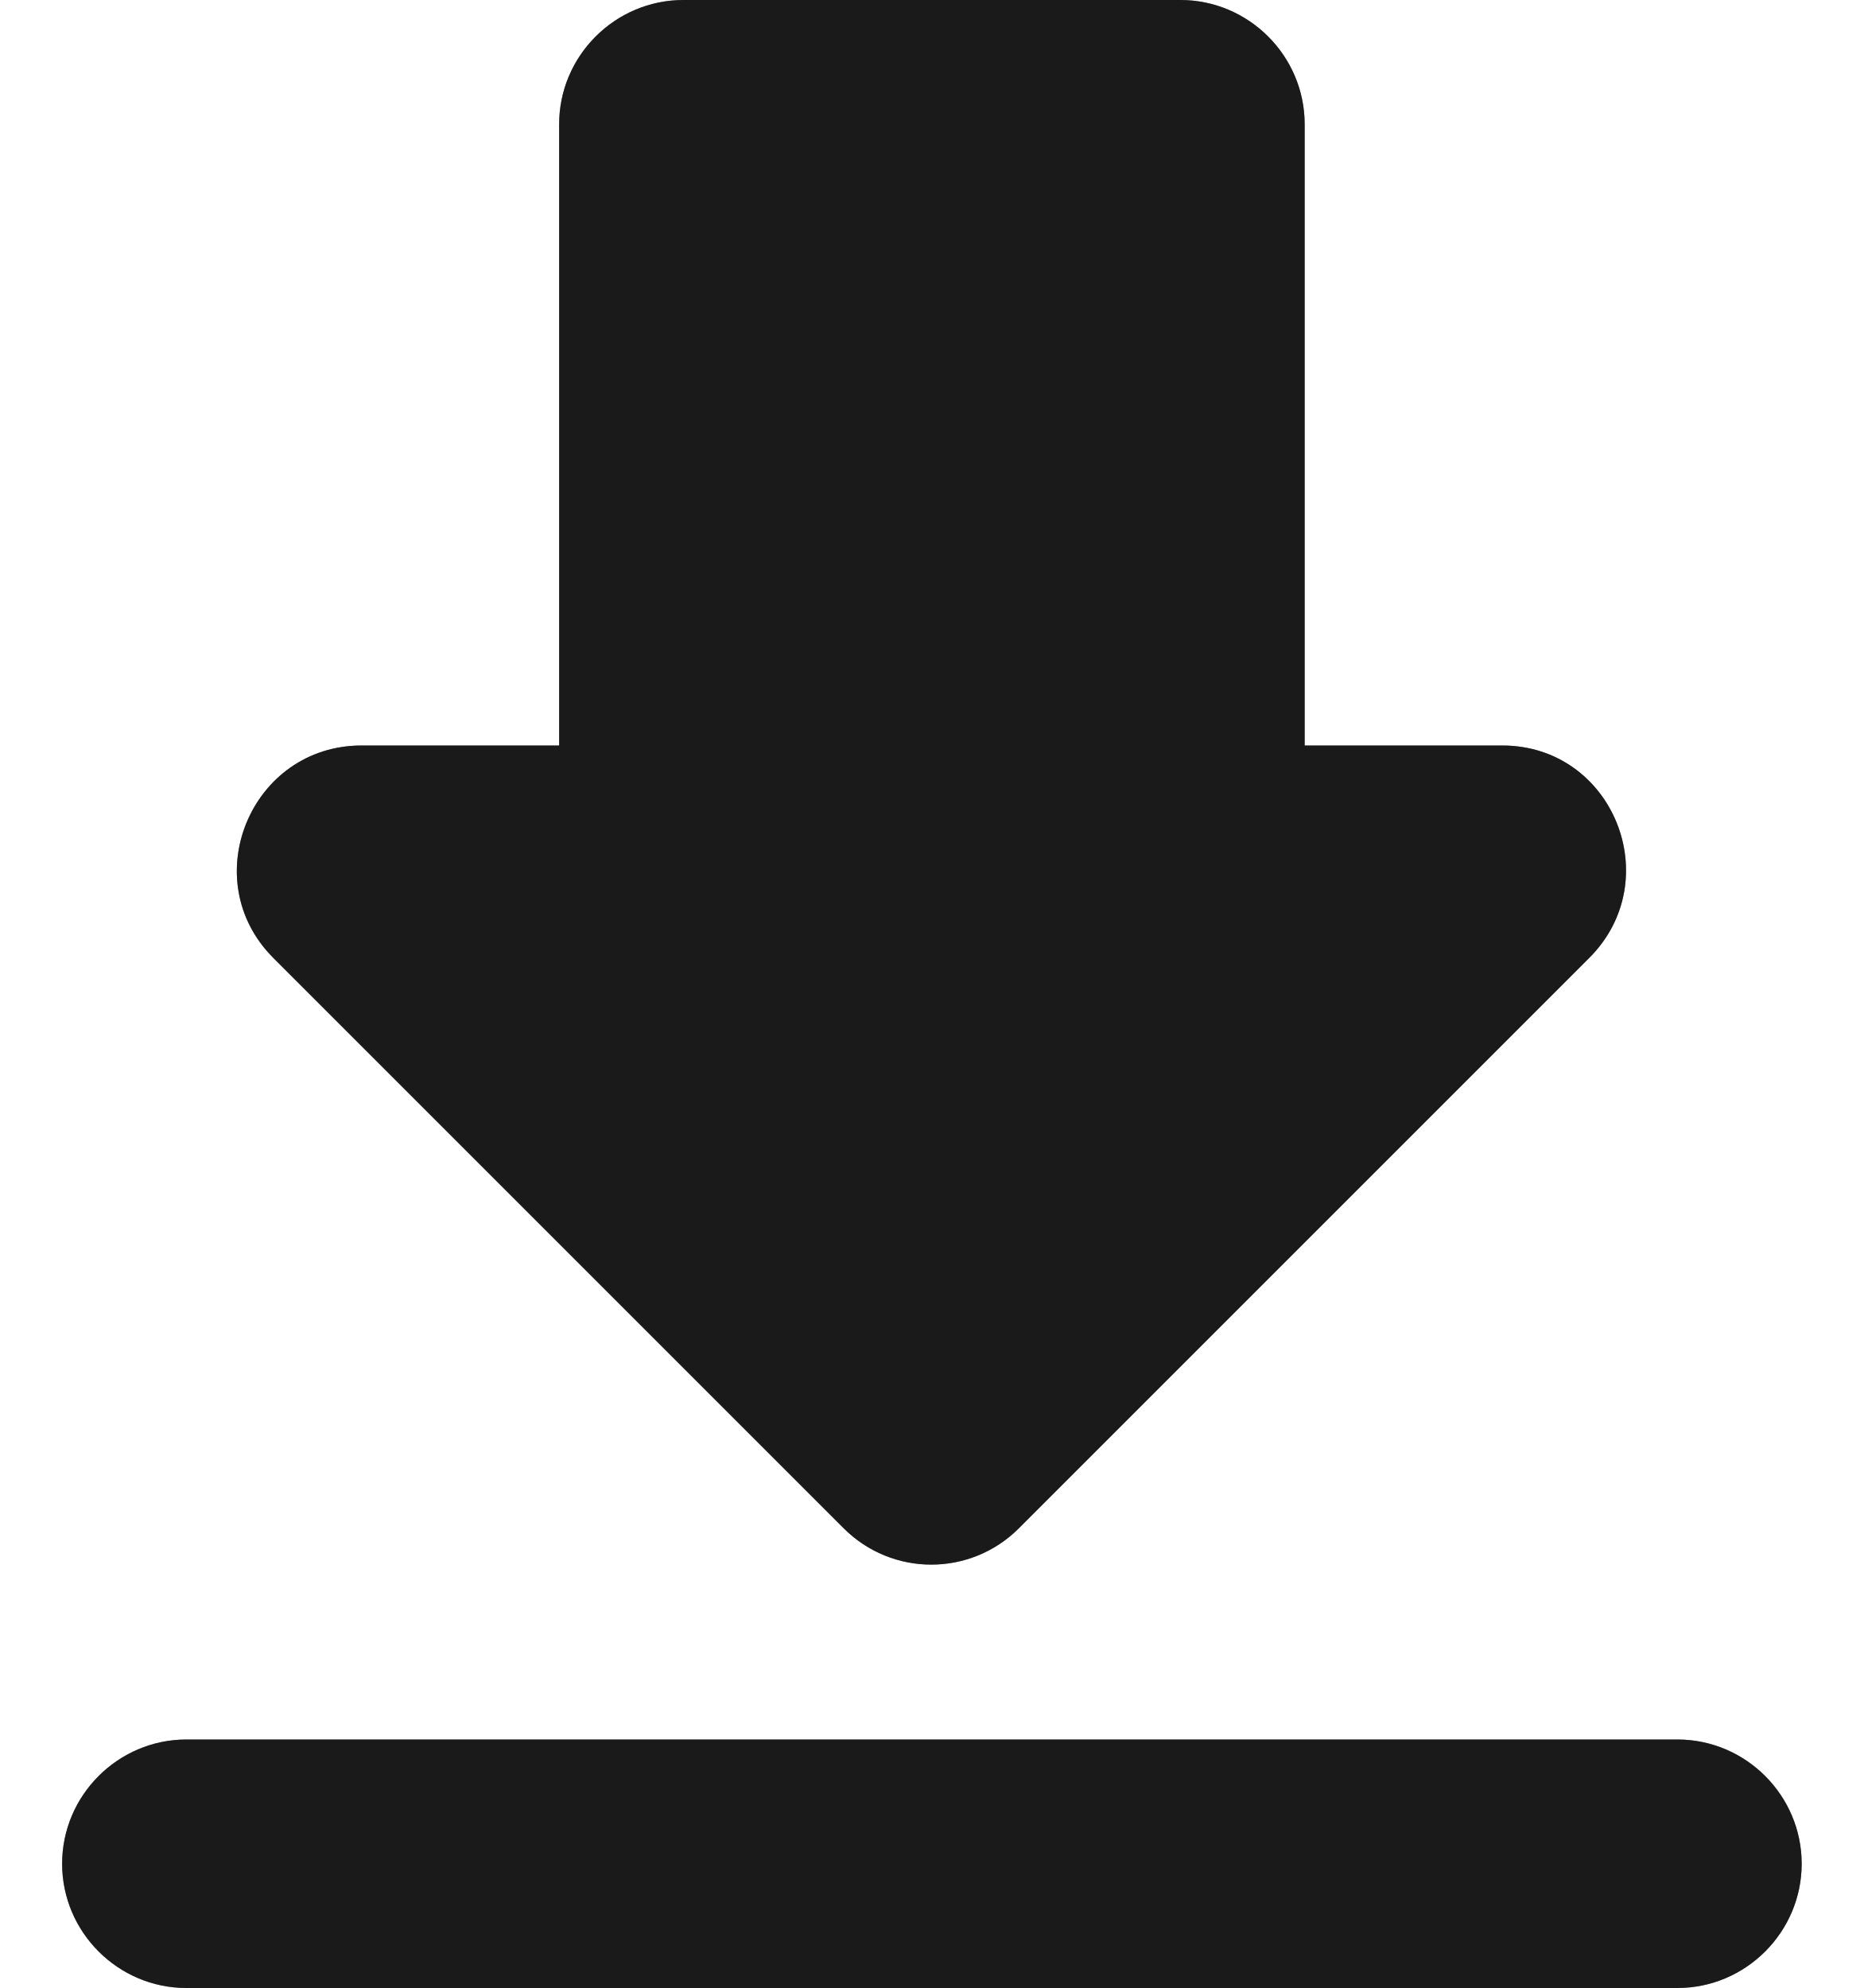
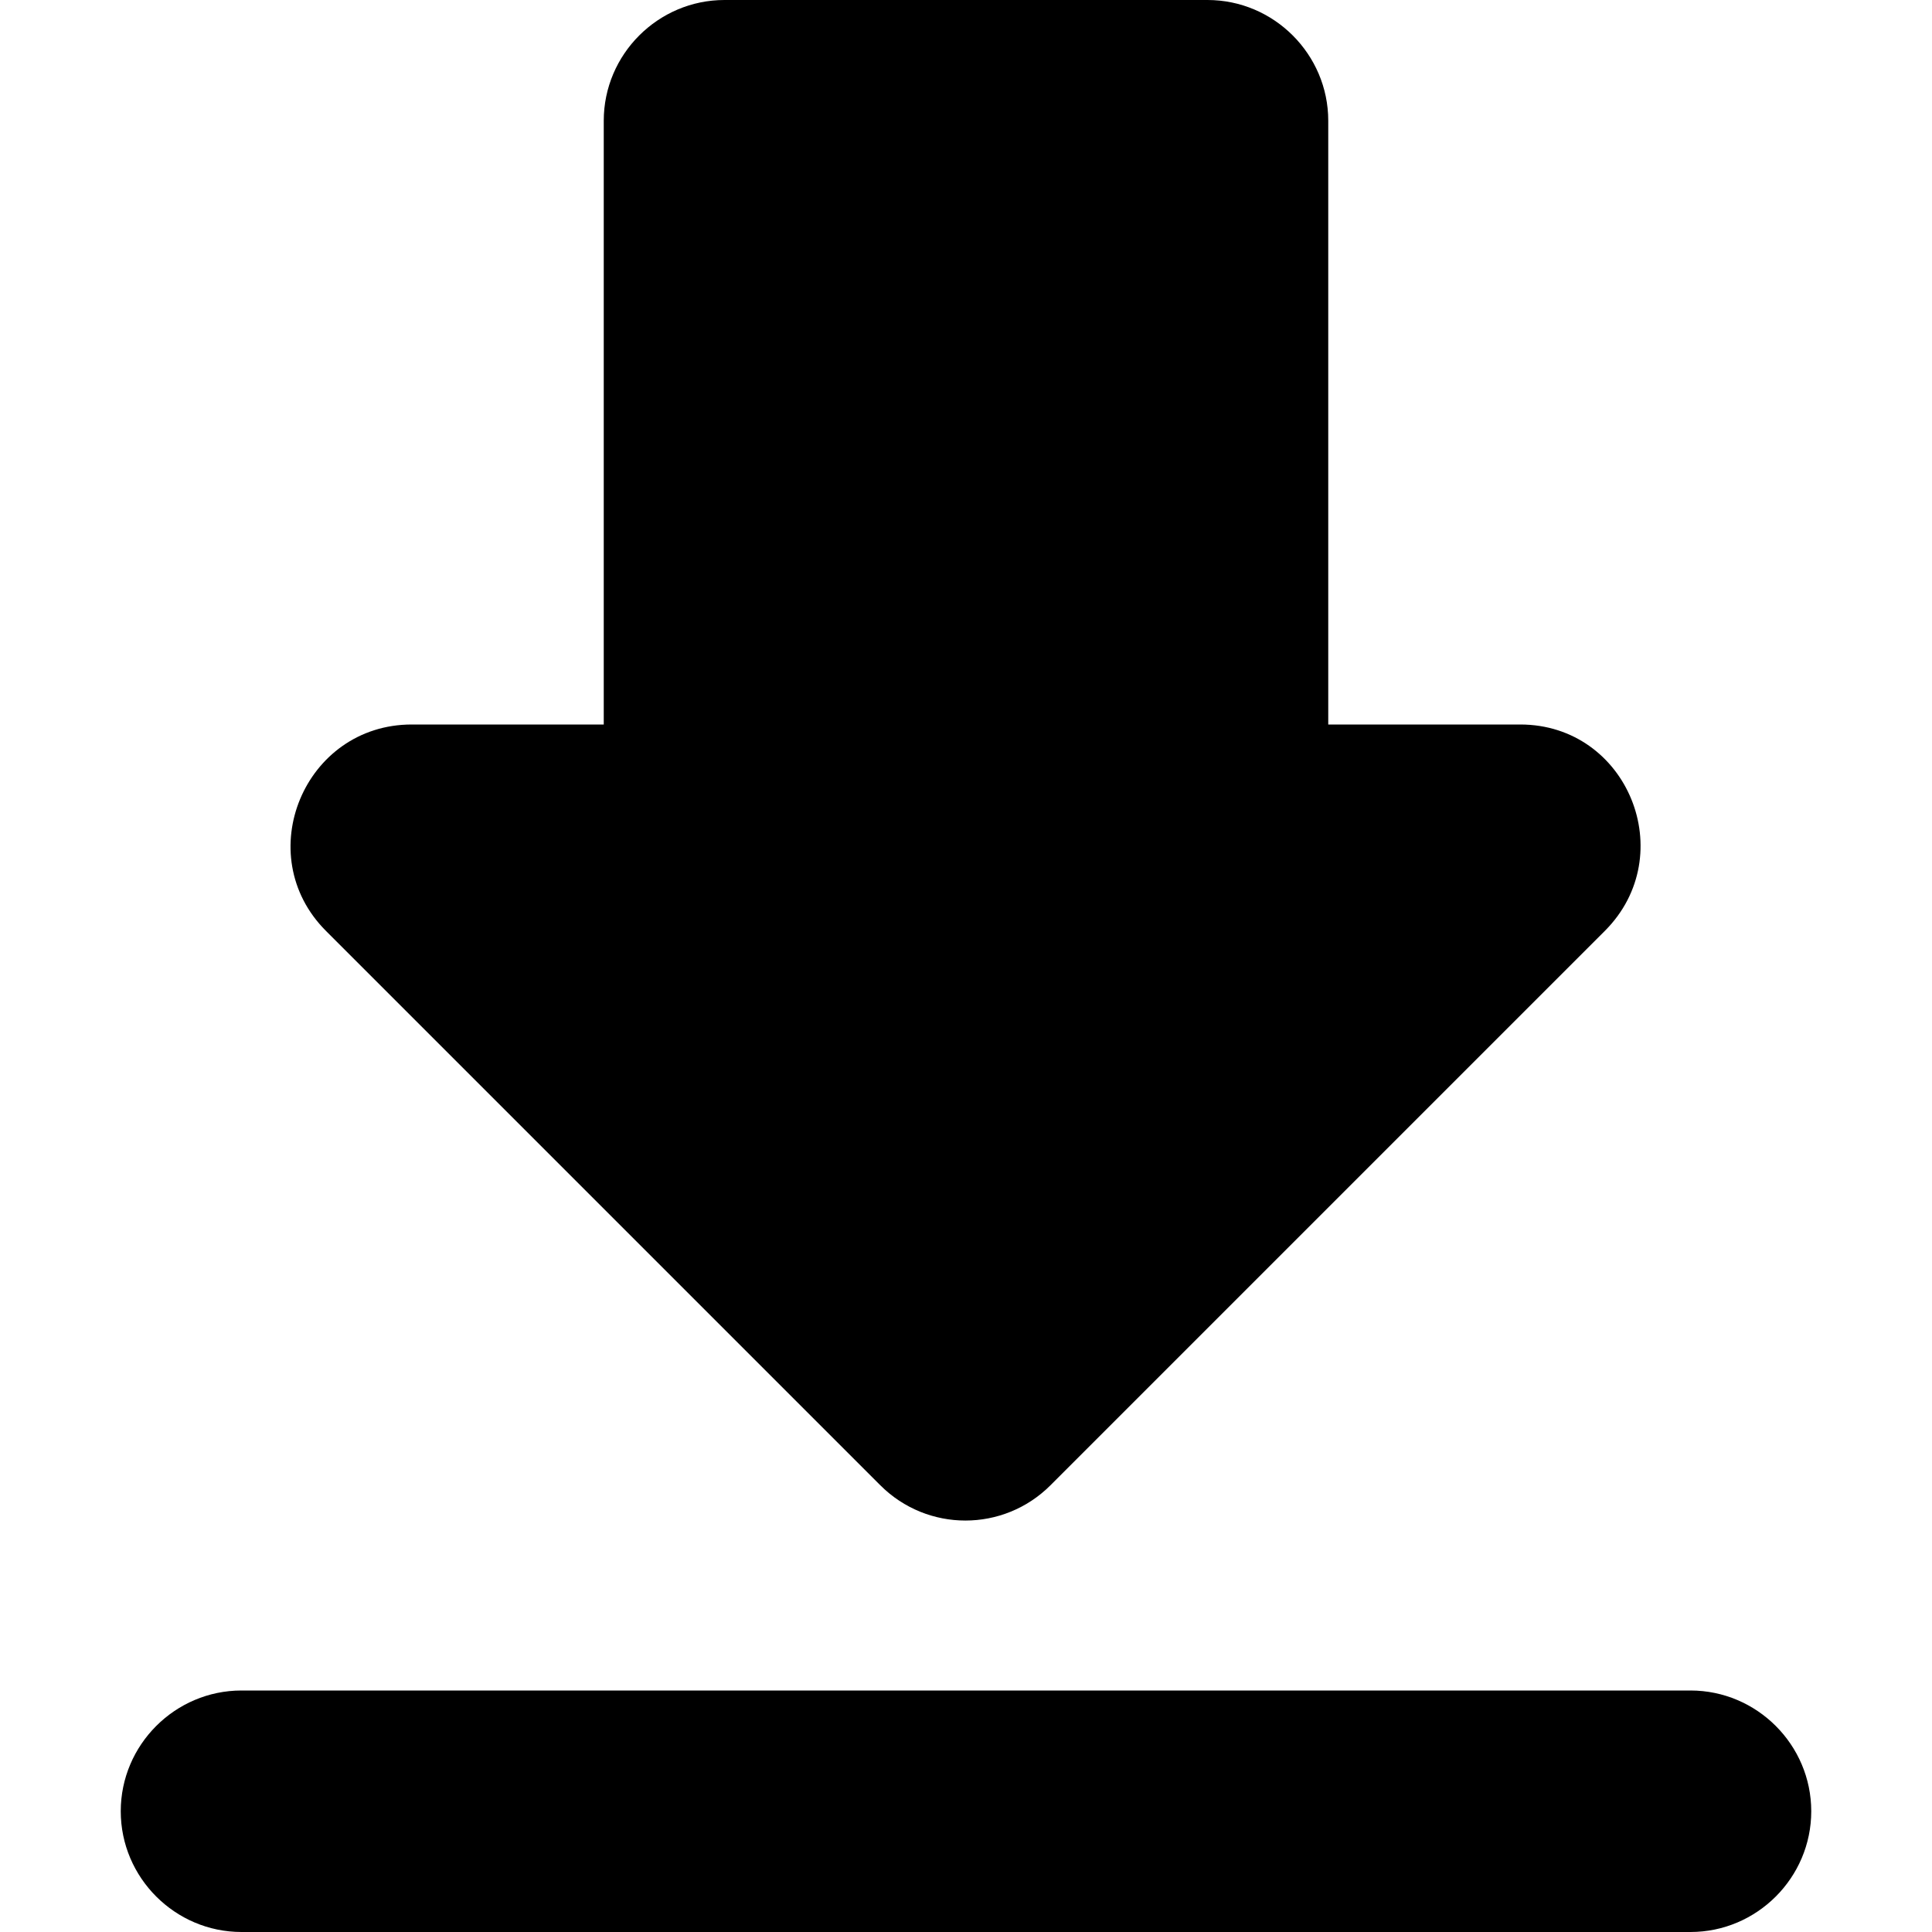
- <svg xmlns="http://www.w3.org/2000/svg" width="15" height="16" viewBox="0 0 15 16" fill="none">
-   <path d="M12.09 6H10.5V1C10.5 0.45 10.05 0 9.5 0H5.5C4.95 0 4.5 0.45 4.5 1V6H2.91C2.02 6 1.57 7.08 2.2 7.71L6.79 12.3C7.18 12.69 7.81 12.69 8.2 12.3L12.79 7.71C13.42 7.08 12.98 6 12.09 6ZM0.5 15C0.5 15.55 0.95 16 1.5 16H13.5C14.05 16 14.5 15.55 14.5 15C14.5 14.45 14.05 14 13.5 14H1.5C0.95 14 0.5 14.45 0.5 15Z" fill="#333333" />
-   <path d="M12.09 6H10.5V1C10.5 0.45 10.05 0 9.5 0H5.5C4.95 0 4.5 0.45 4.5 1V6H2.91C2.02 6 1.57 7.08 2.2 7.71L6.79 12.3C7.18 12.69 7.81 12.69 8.2 12.3L12.79 7.71C13.42 7.08 12.98 6 12.09 6ZM0.5 15C0.5 15.55 0.95 16 1.5 16H13.5C14.05 16 14.5 15.55 14.5 15C14.5 14.45 14.05 14 13.5 14H1.5C0.95 14 0.5 14.45 0.5 15Z" fill="black" fill-opacity="0.2" />
-   <path d="M12.09 6H10.5V1C10.5 0.45 10.05 0 9.5 0H5.5C4.95 0 4.5 0.45 4.5 1V6H2.91C2.02 6 1.57 7.08 2.2 7.71L6.79 12.3C7.18 12.69 7.81 12.69 8.2 12.3L12.79 7.71C13.42 7.08 12.98 6 12.09 6ZM0.5 15C0.5 15.55 0.95 16 1.5 16H13.5C14.05 16 14.5 15.55 14.5 15C14.5 14.45 14.05 14 13.5 14H1.5C0.95 14 0.5 14.45 0.5 15Z" fill="black" fill-opacity="0.2" />
-   <path d="M12.09 6H10.5V1C10.5 0.45 10.05 0 9.5 0H5.5C4.95 0 4.5 0.45 4.5 1V6H2.91C2.02 6 1.57 7.08 2.2 7.71L6.79 12.3C7.18 12.69 7.81 12.69 8.2 12.3L12.79 7.71C13.42 7.08 12.98 6 12.09 6ZM0.5 15C0.5 15.55 0.95 16 1.5 16H13.5C14.05 16 14.5 15.55 14.5 15C14.5 14.45 14.05 14 13.5 14H1.5C0.95 14 0.5 14.45 0.5 15Z" fill="black" fill-opacity="0.2" />
+ <svg xmlns="http://www.w3.org/2000/svg" width="16" height="16" viewBox="0 0 15 16" fill="currentColor">
+   <path d="M12.09 6H10.5V1C10.5 0.45 10.05 0 9.5 0H5.5C4.95 0 4.5 0.45 4.5 1V6H2.91C2.02 6 1.57 7.08 2.2 7.71L6.79 12.3C7.18 12.69 7.81 12.69 8.2 12.3L12.79 7.71C13.42 7.08 12.98 6 12.09 6ZM0.5 15C0.5 15.55 0.95 16 1.5 16H13.5C14.05 16 14.5 15.55 14.5 15C14.5 14.45 14.05 14 13.5 14H1.5C0.95 14 0.5 14.45 0.5 15Z" />
</svg>
